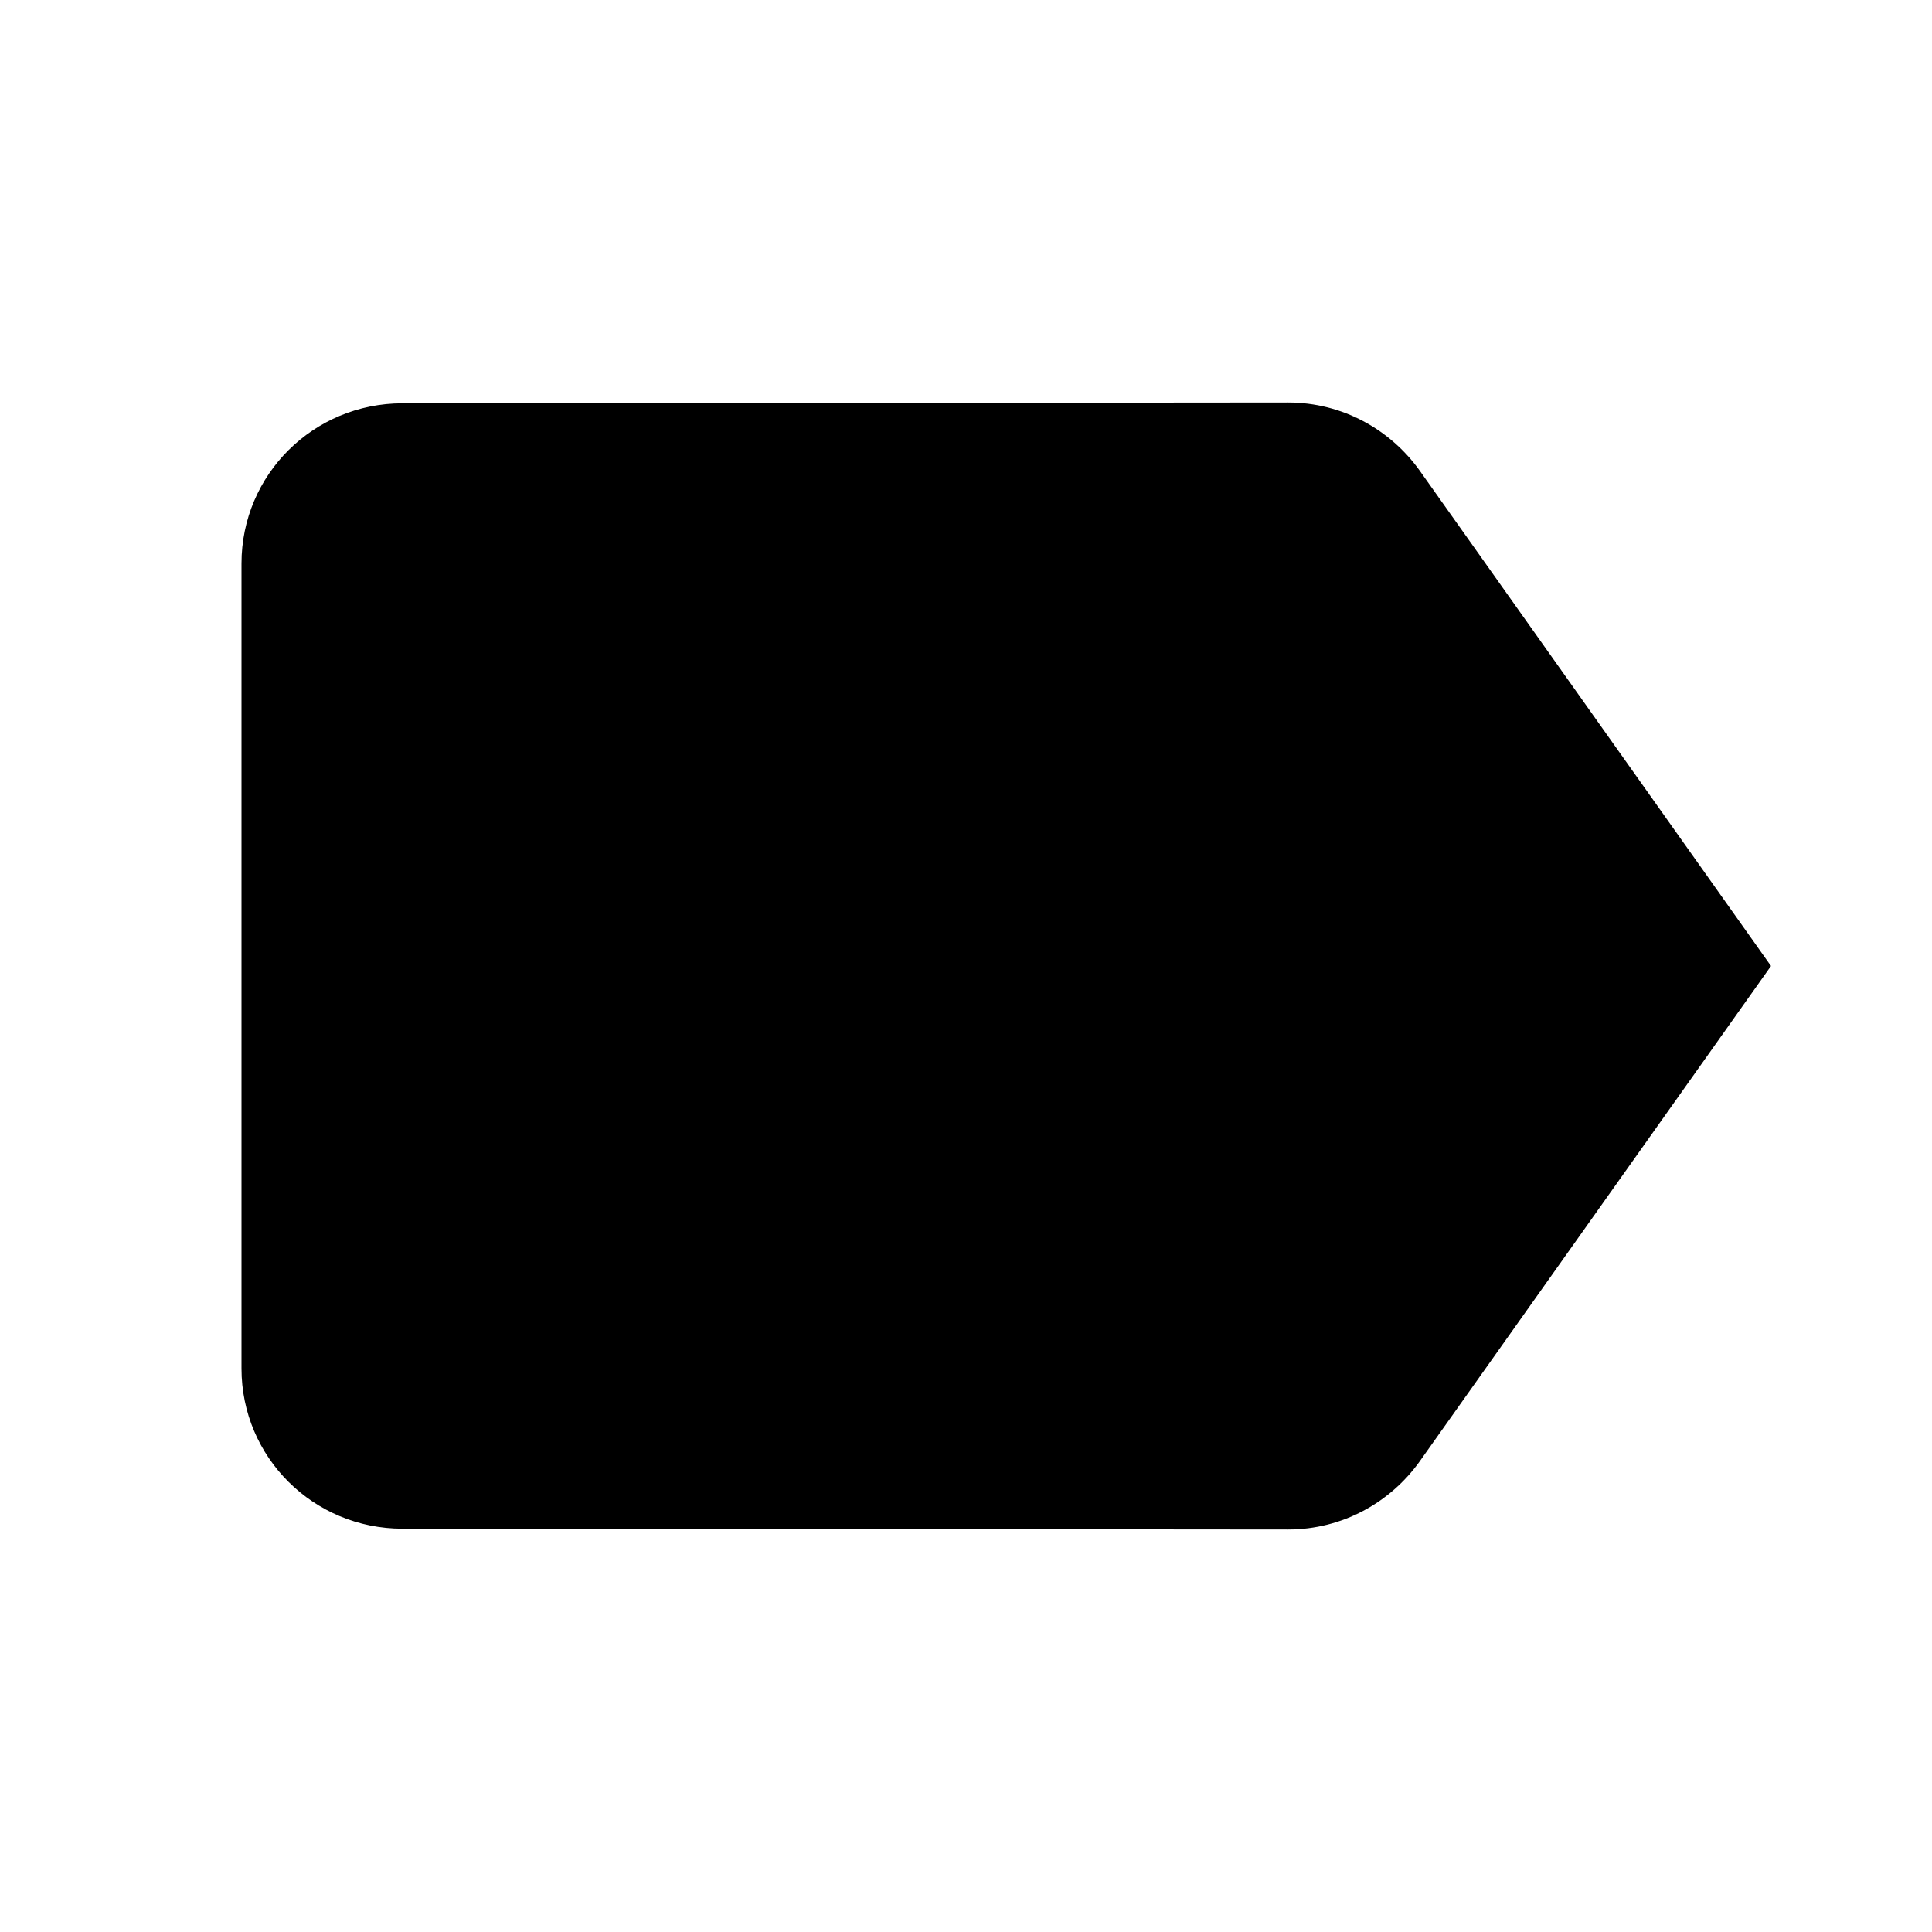
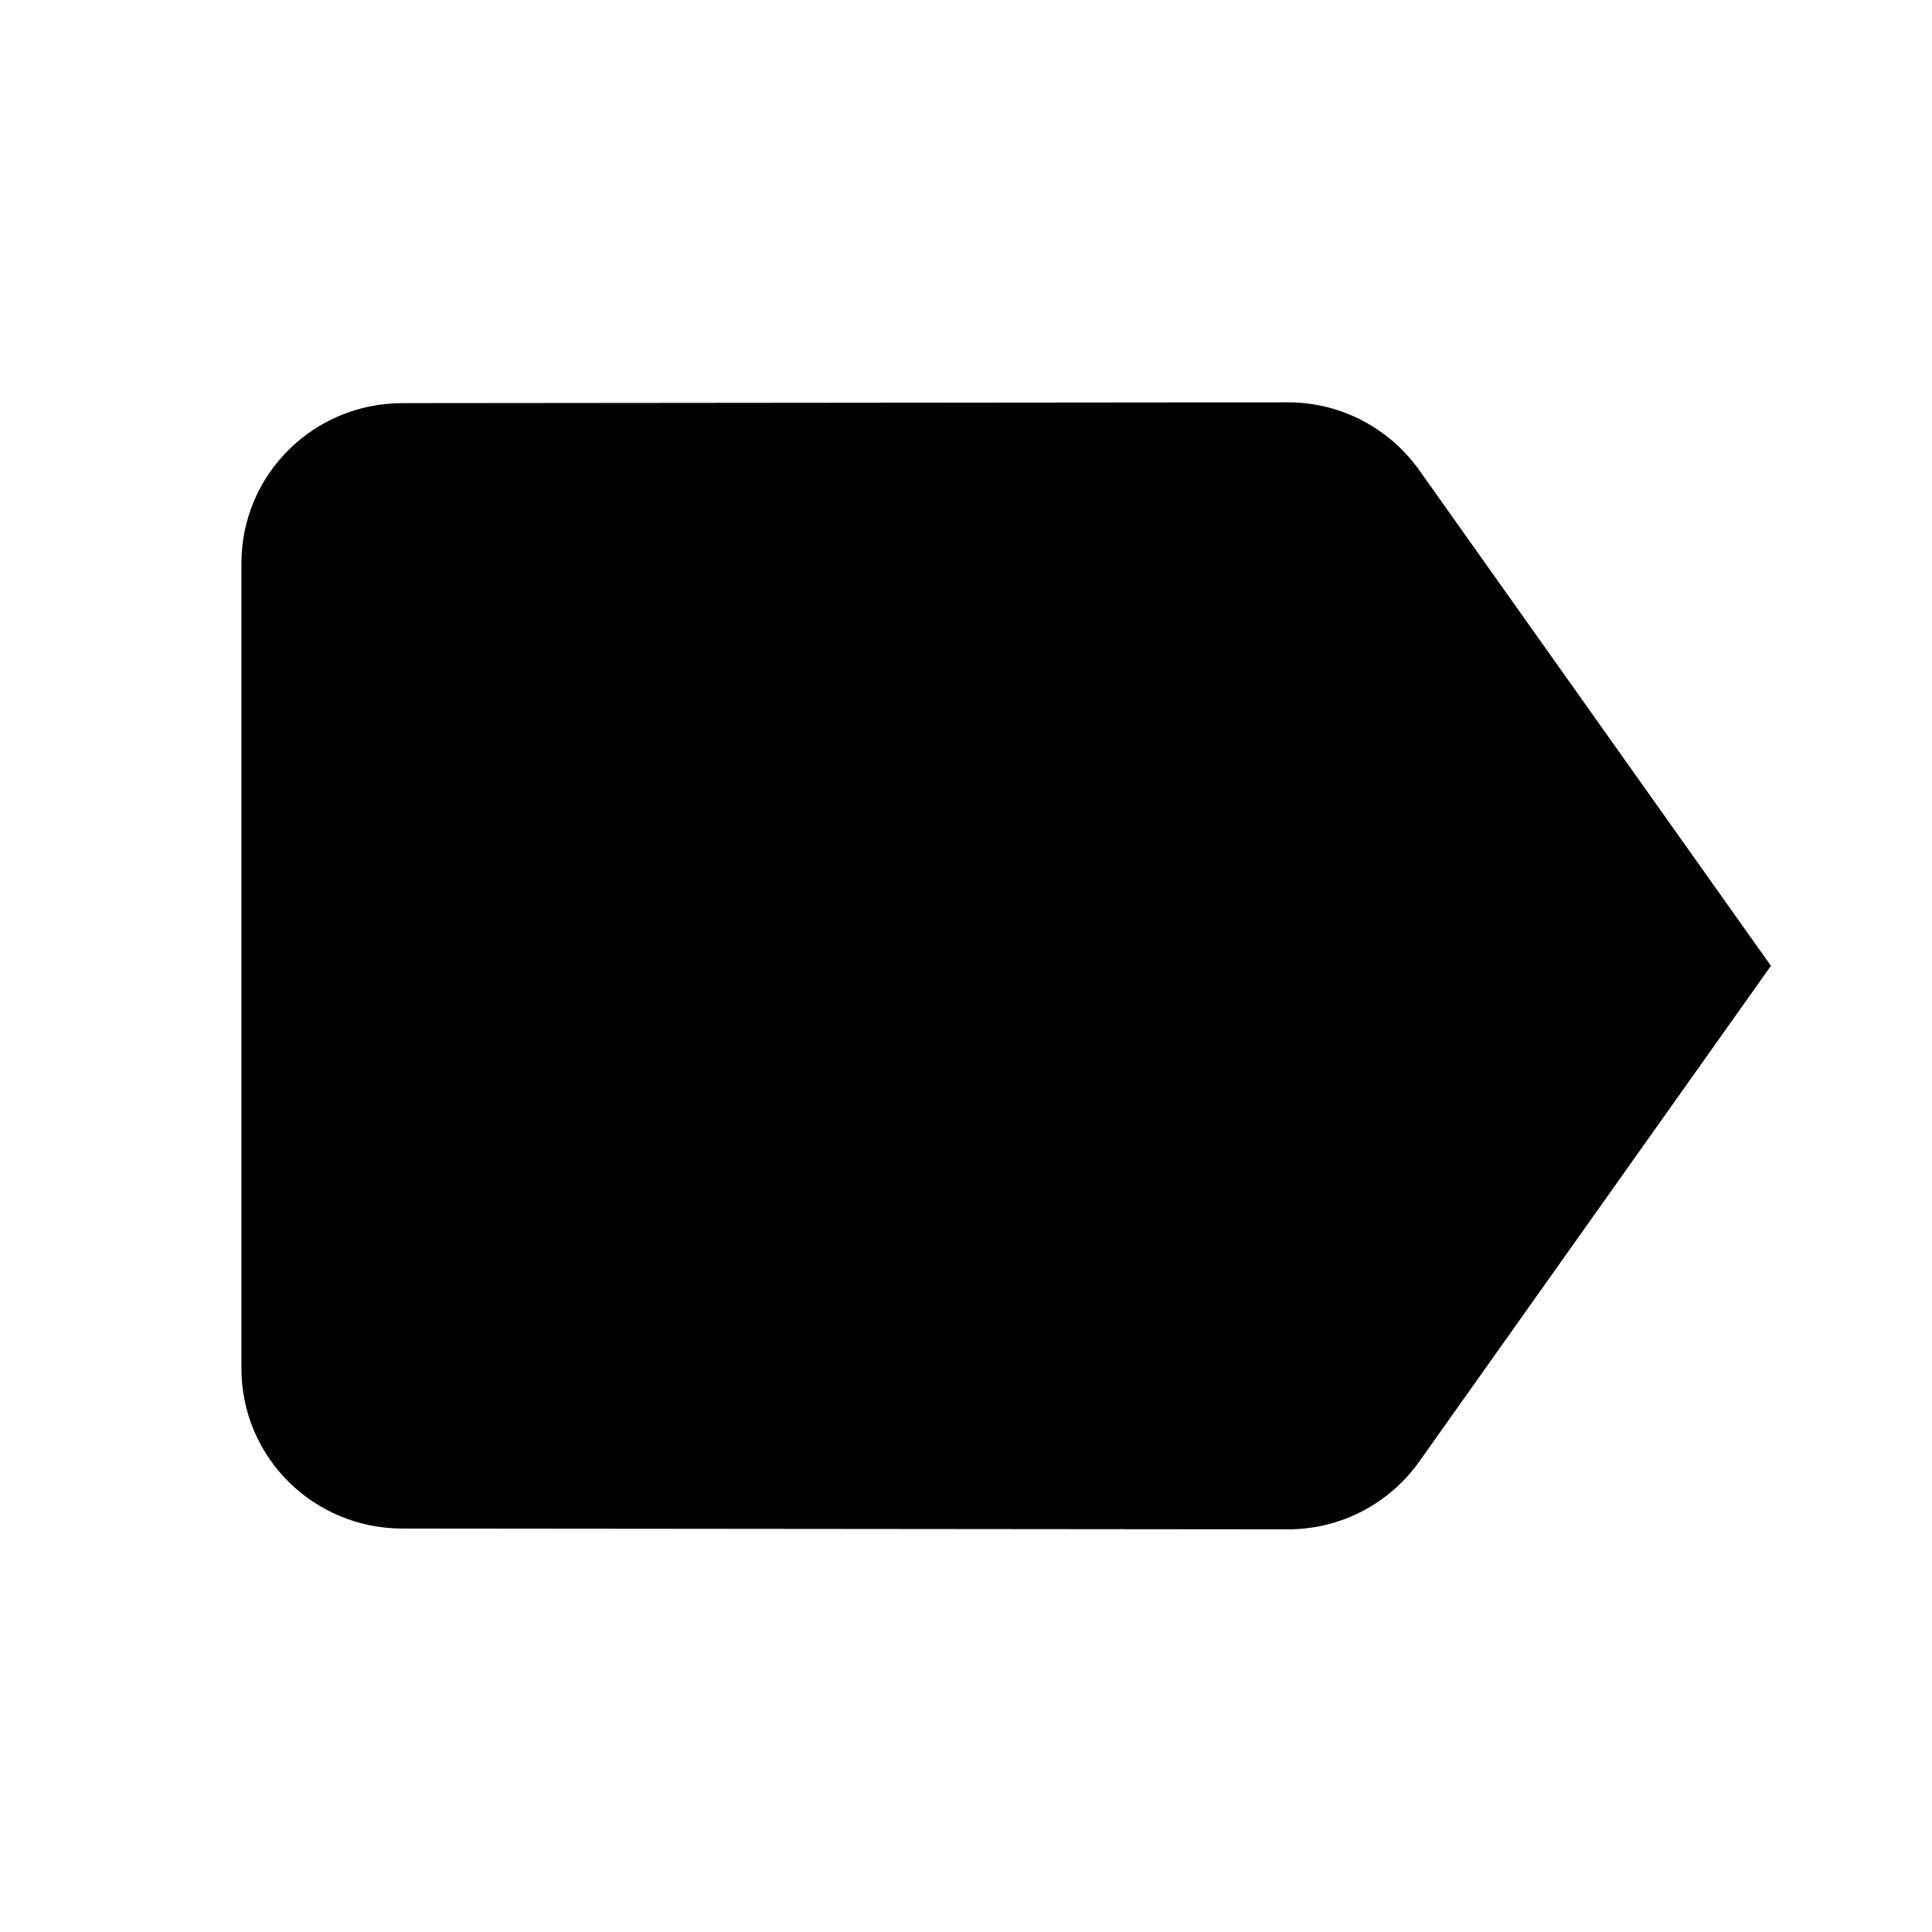
- <svg viewBox="0 0 24 24">
-   <path d="M17.635 5.845c-0.365-0.51-0.96-0.845-1.635-0.845l-11 0.010c-1.105 0-2 0.885-2 1.99v10c0 1.105 0.895 1.99 2 1.99l11 0.010c0.675 0 1.27-0.335 1.635-0.845l4.365-6.155-4.365-6.155z" />
+ <svg xmlns="http://www.w3.org/2000/svg" version="1.1" baseProfile="full" width="24" height="24" viewBox="0 0 24.00 24.00" enable-background="new 0 0 24.00 24.00" xml:space="preserve">
+   <path fill="#000000" fill-opacity="1" stroke-width="0.2" stroke-linejoin="round" d="M 17.632,5.843C 17.27,5.332 16.673,4.998 15.999,4.998L 4.999,5.008C 3.895,5.008 2.999,5.894 2.999,6.998L 2.999,16.998C 2.999,18.103 3.895,18.988 4.999,18.988L 15.999,18.998C 16.673,18.998 17.27,18.665 17.632,18.154L 21.999,11.998L 17.632,5.843 Z " />
</svg>
